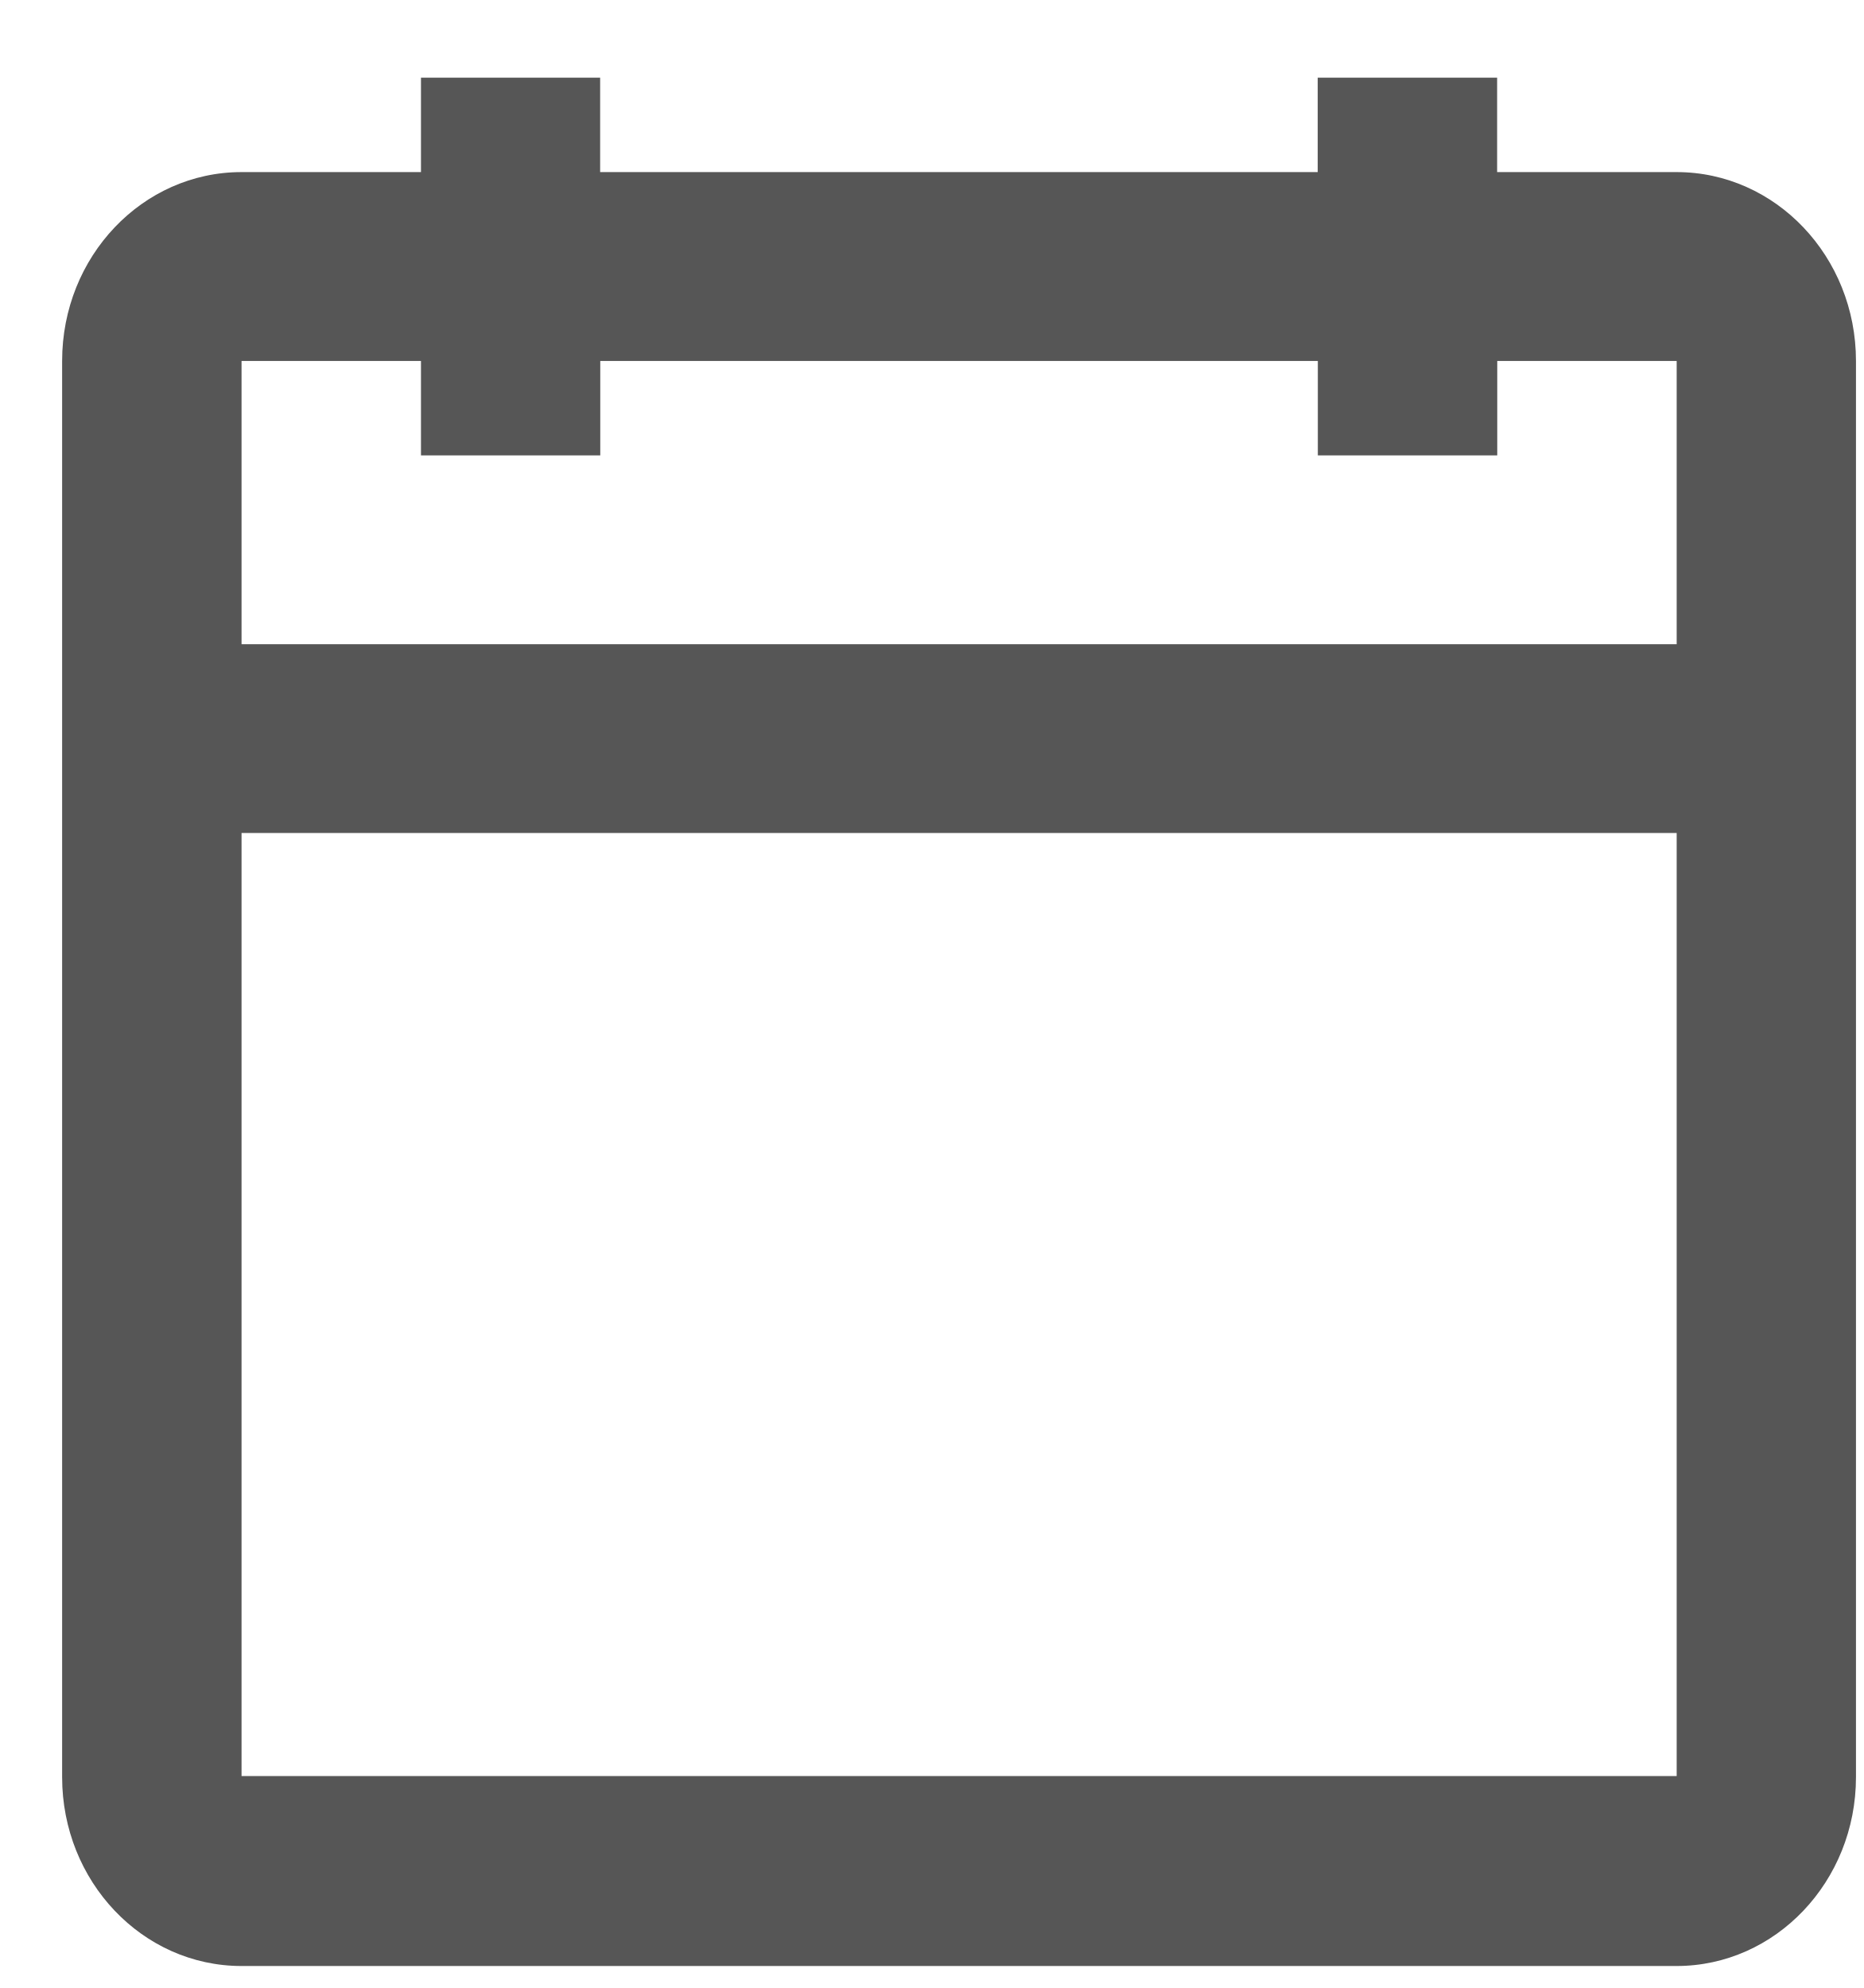
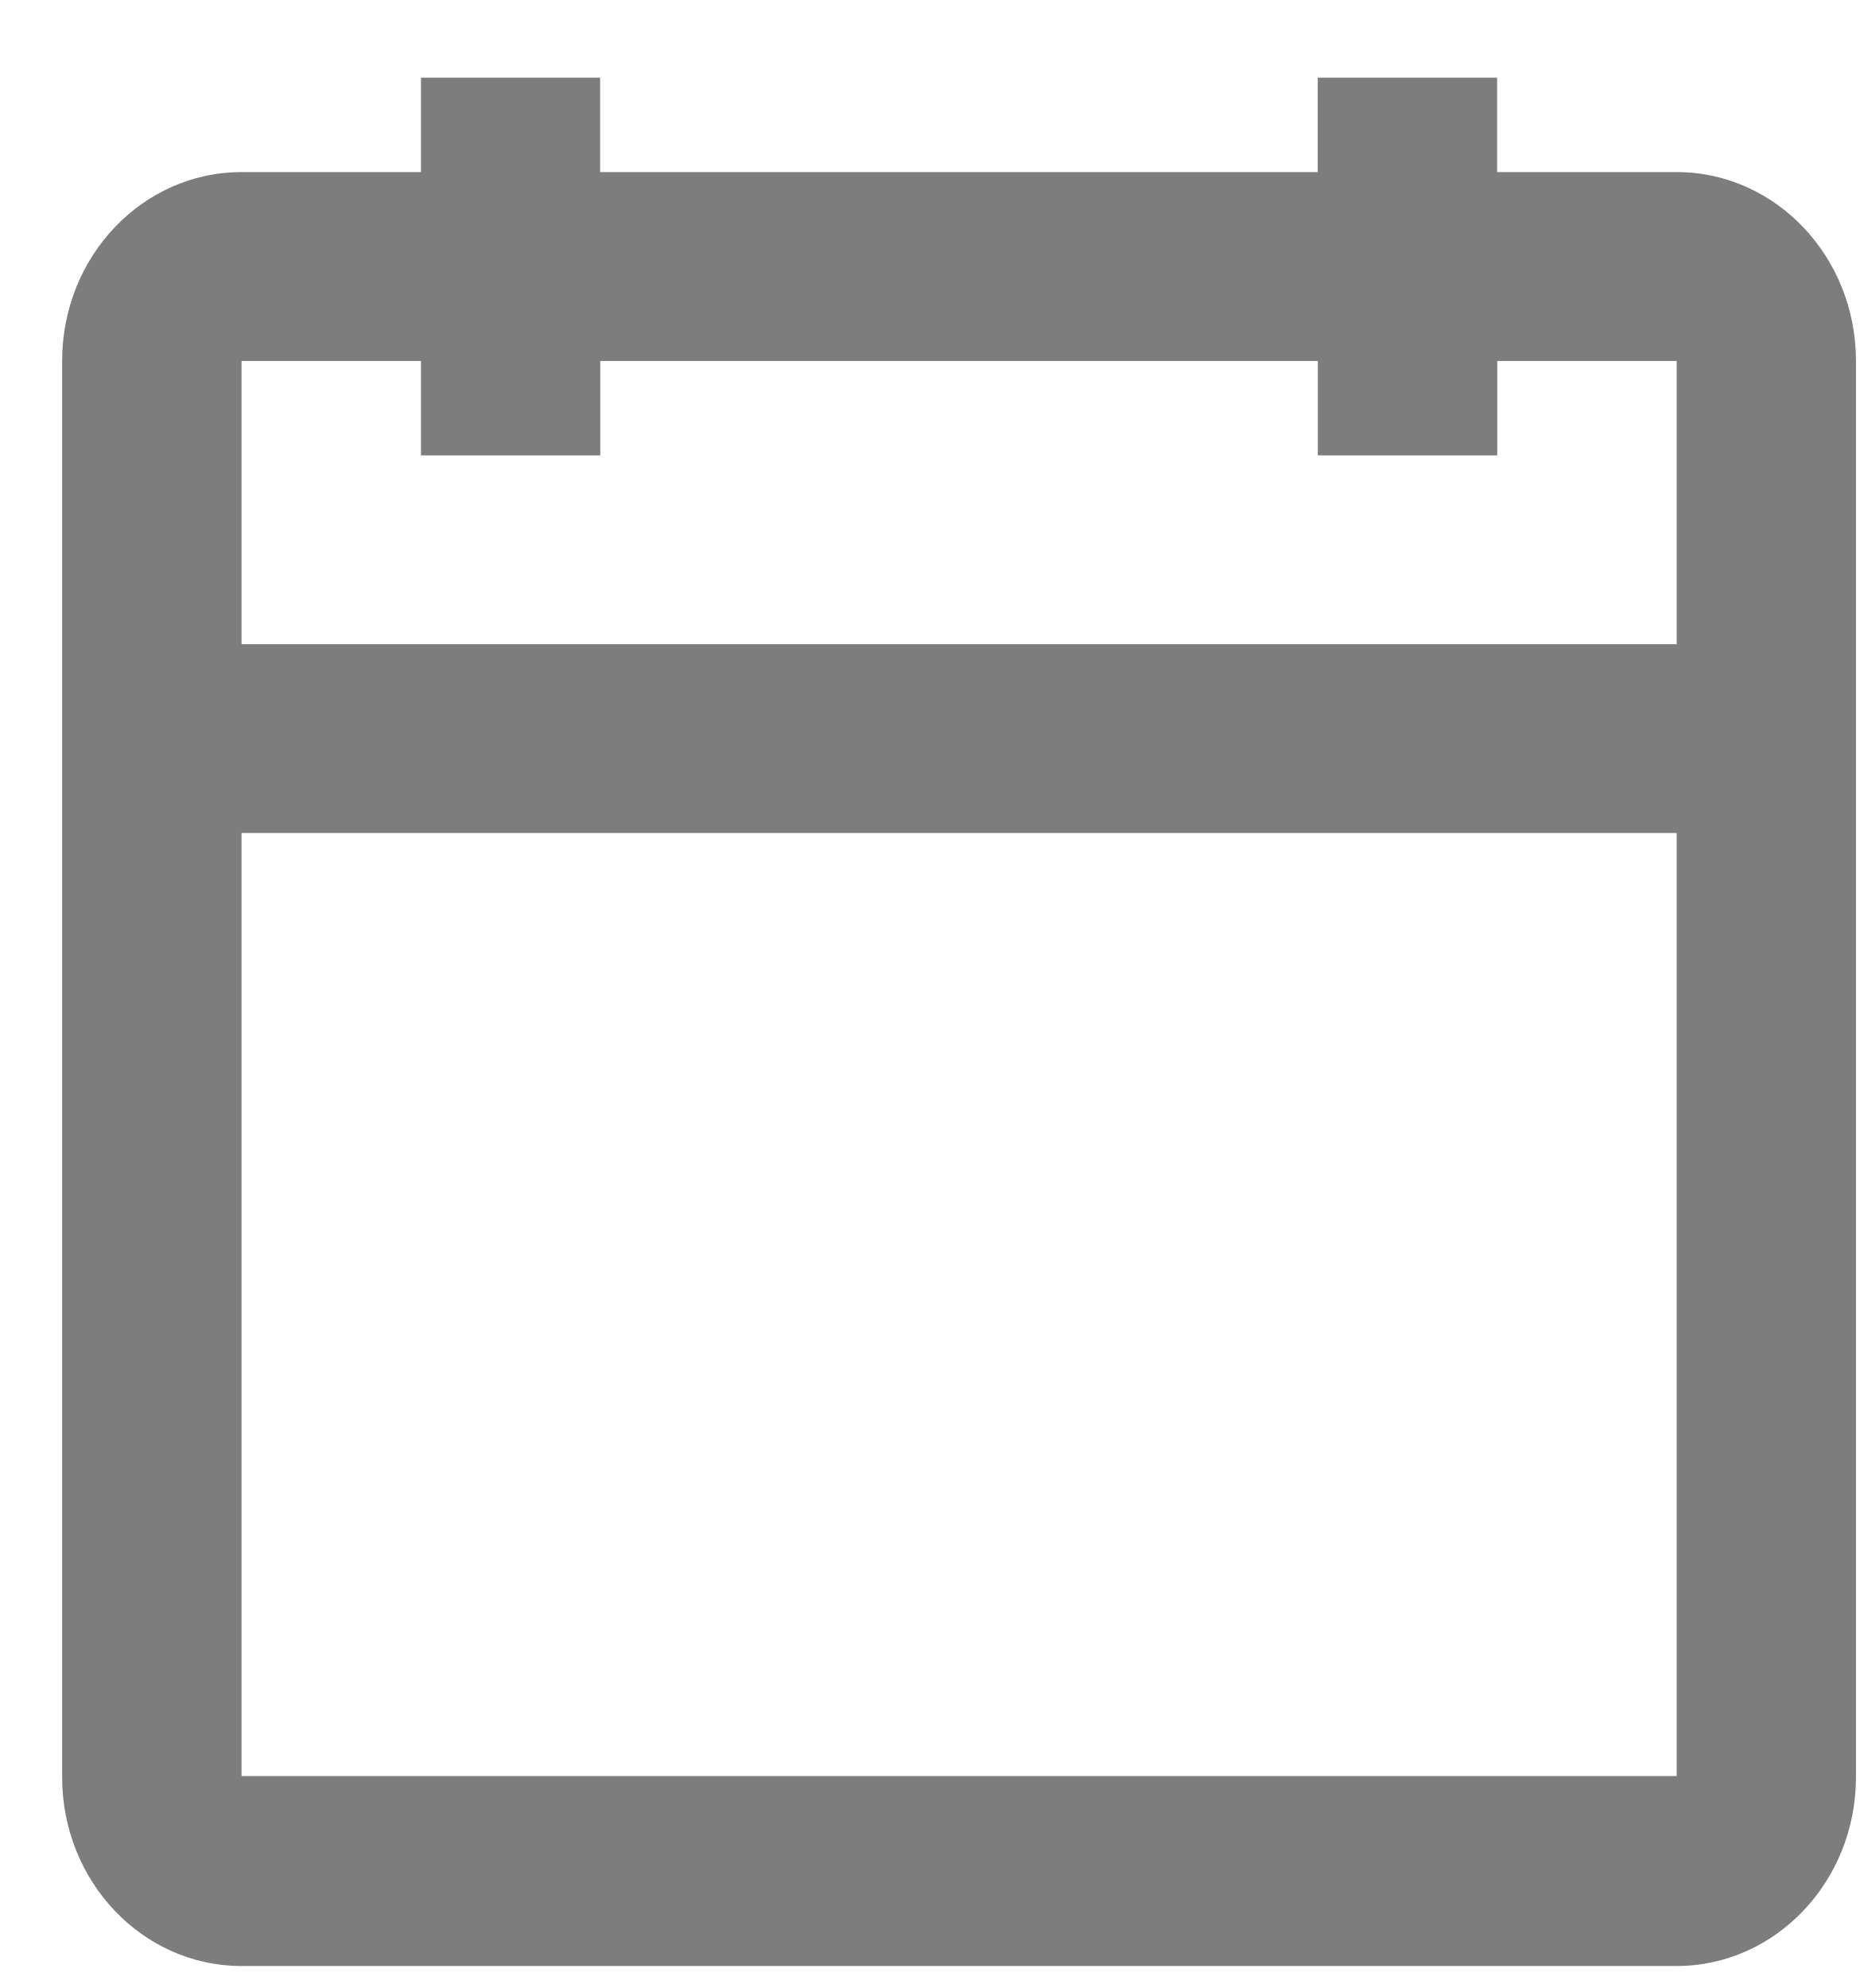
<svg xmlns="http://www.w3.org/2000/svg" width="15" height="16" viewBox="0 0 15 16">
  <g>
    <g>
-       <path fill="#565656" d="M1.944 1.385h1.444v-.76H4.83v.76h5.775v-.76h1.444v.76h1.444c.797 0 1.444.68 1.444 1.52v11.398c0 .839-.647 1.52-1.444 1.52H1.944c-.798 0-1.444-.681-1.444-1.52V2.905c0-.84.646-1.52 1.444-1.52zm0 1.52v2.28h11.55v-2.28H12.05v.76h-1.444v-.76H4.831v.76H3.388v-.76zm0 11.389h11.55v-7.59H1.944z" />
+       <path fill="#7d7d7d" d="M1.944 1.385h1.444v-.76H4.83v.76h5.775v-.76h1.444v.76h1.444c.797 0 1.444.68 1.444 1.52v11.398c0 .839-.647 1.52-1.444 1.52H1.944c-.798 0-1.444-.681-1.444-1.52V2.905c0-.84.646-1.52 1.444-1.52zm0 1.52v2.28h11.55v-2.28H12.05v.76h-1.444v-.76H4.831v.76H3.388v-.76zm0 11.389h11.55v-7.59H1.944z" />
    </g>
  </g>
</svg>
